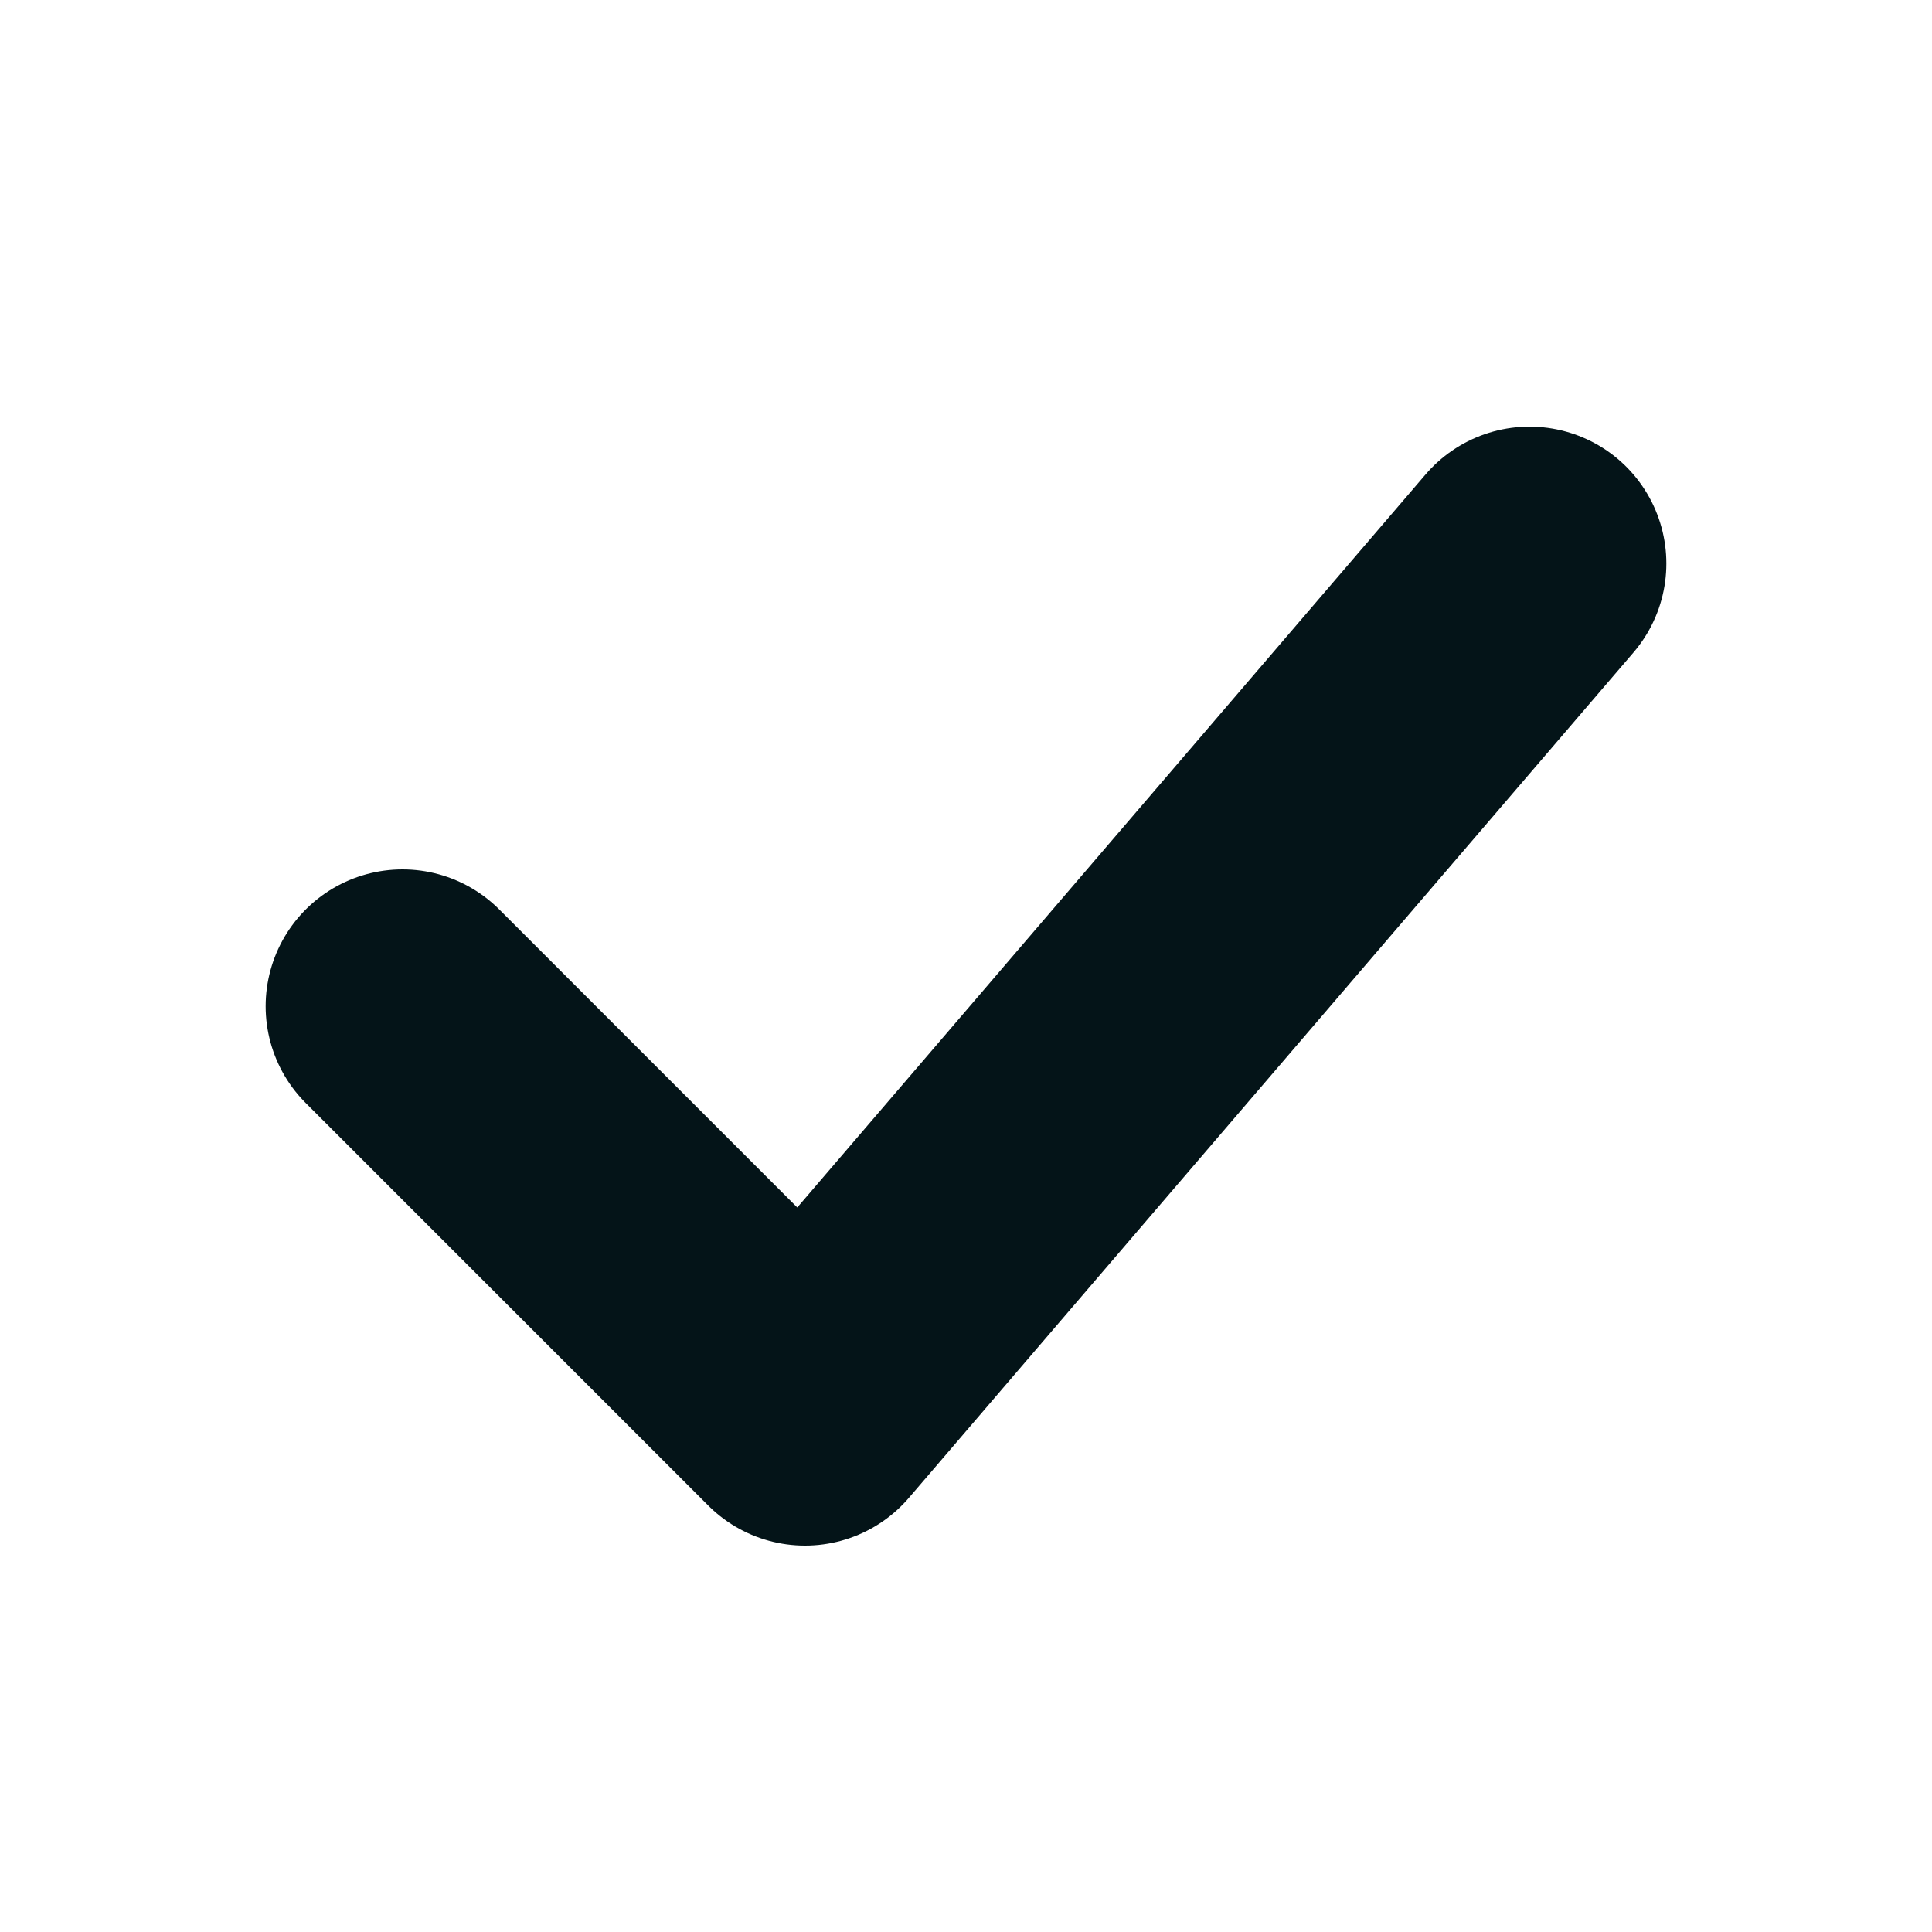
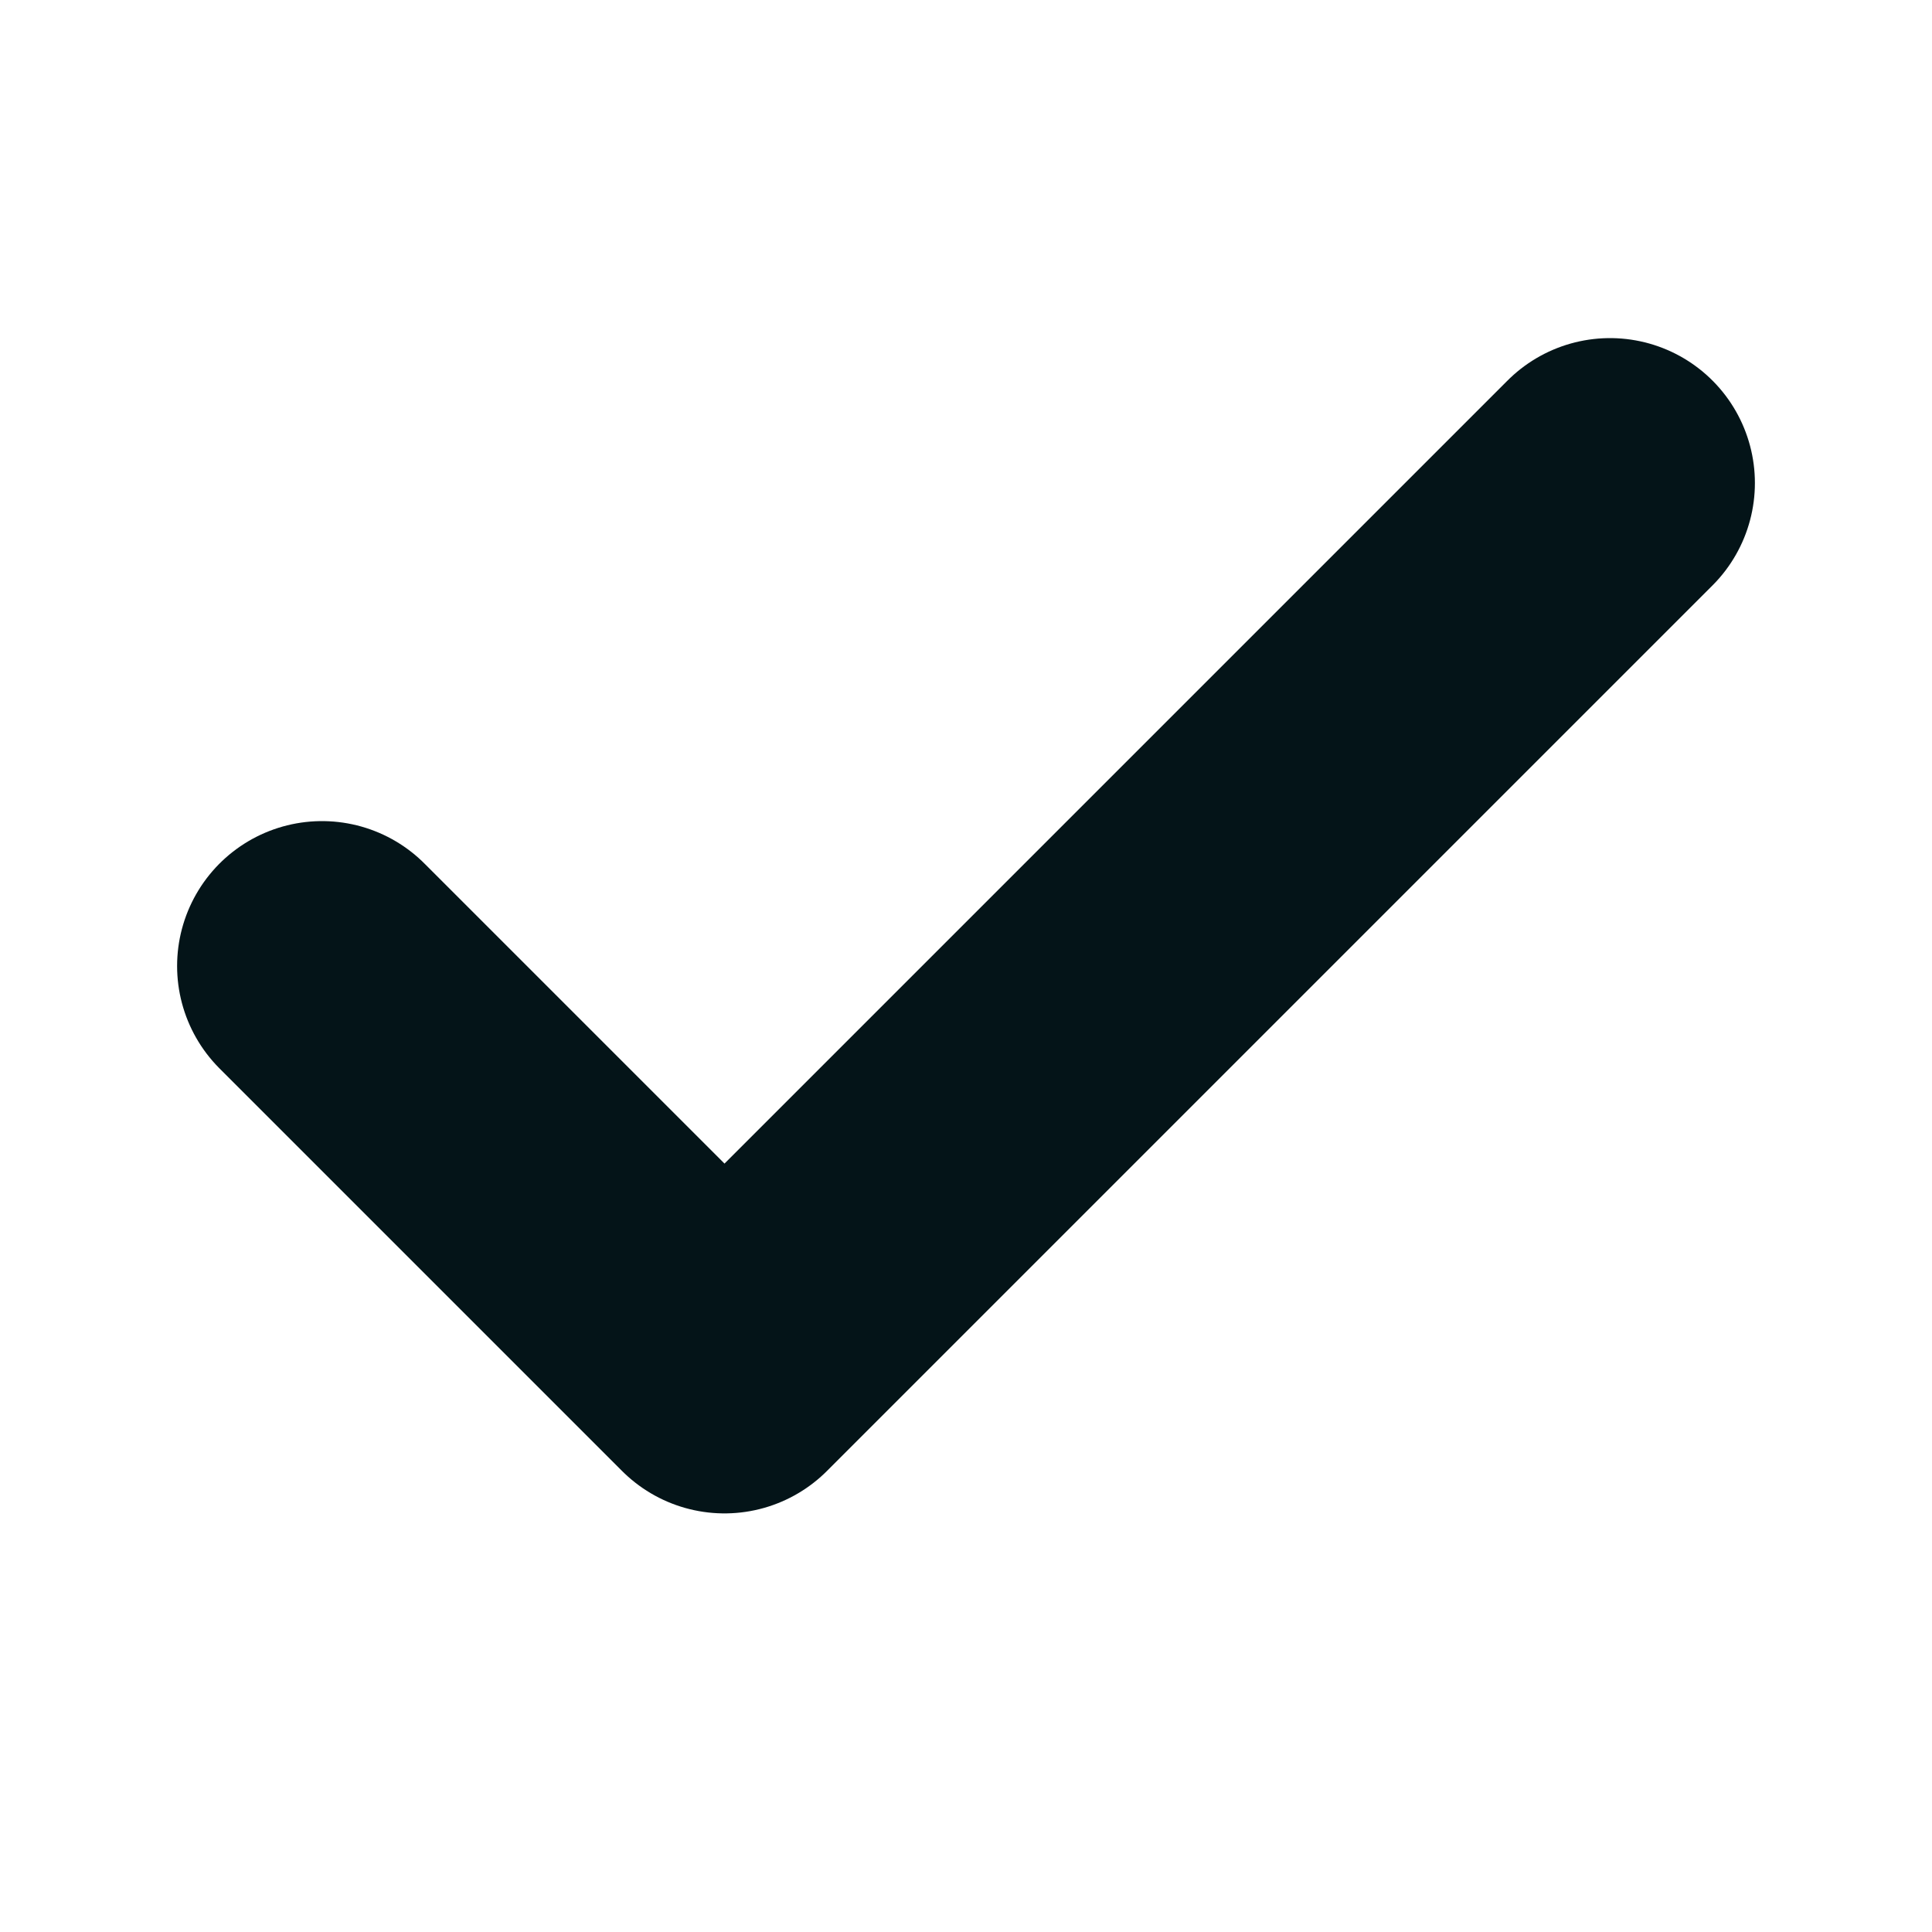
- <svg xmlns="http://www.w3.org/2000/svg" viewBox="0 0 24 24" fill="none" stroke="#041418" stroke-width="3.4" stroke-linecap="round" stroke-linejoin="round">
-   <polyline points="5 12.5 10 17.5 19 7" />
+ <svg xmlns="http://www.w3.org/2000/svg" viewBox="0 0 24 24" fill="none" stroke="#041418" stroke-width="3.6" stroke-linecap="round" stroke-linejoin="round">
+   <polyline points="20 6 9 17 4 12" />
</svg>
